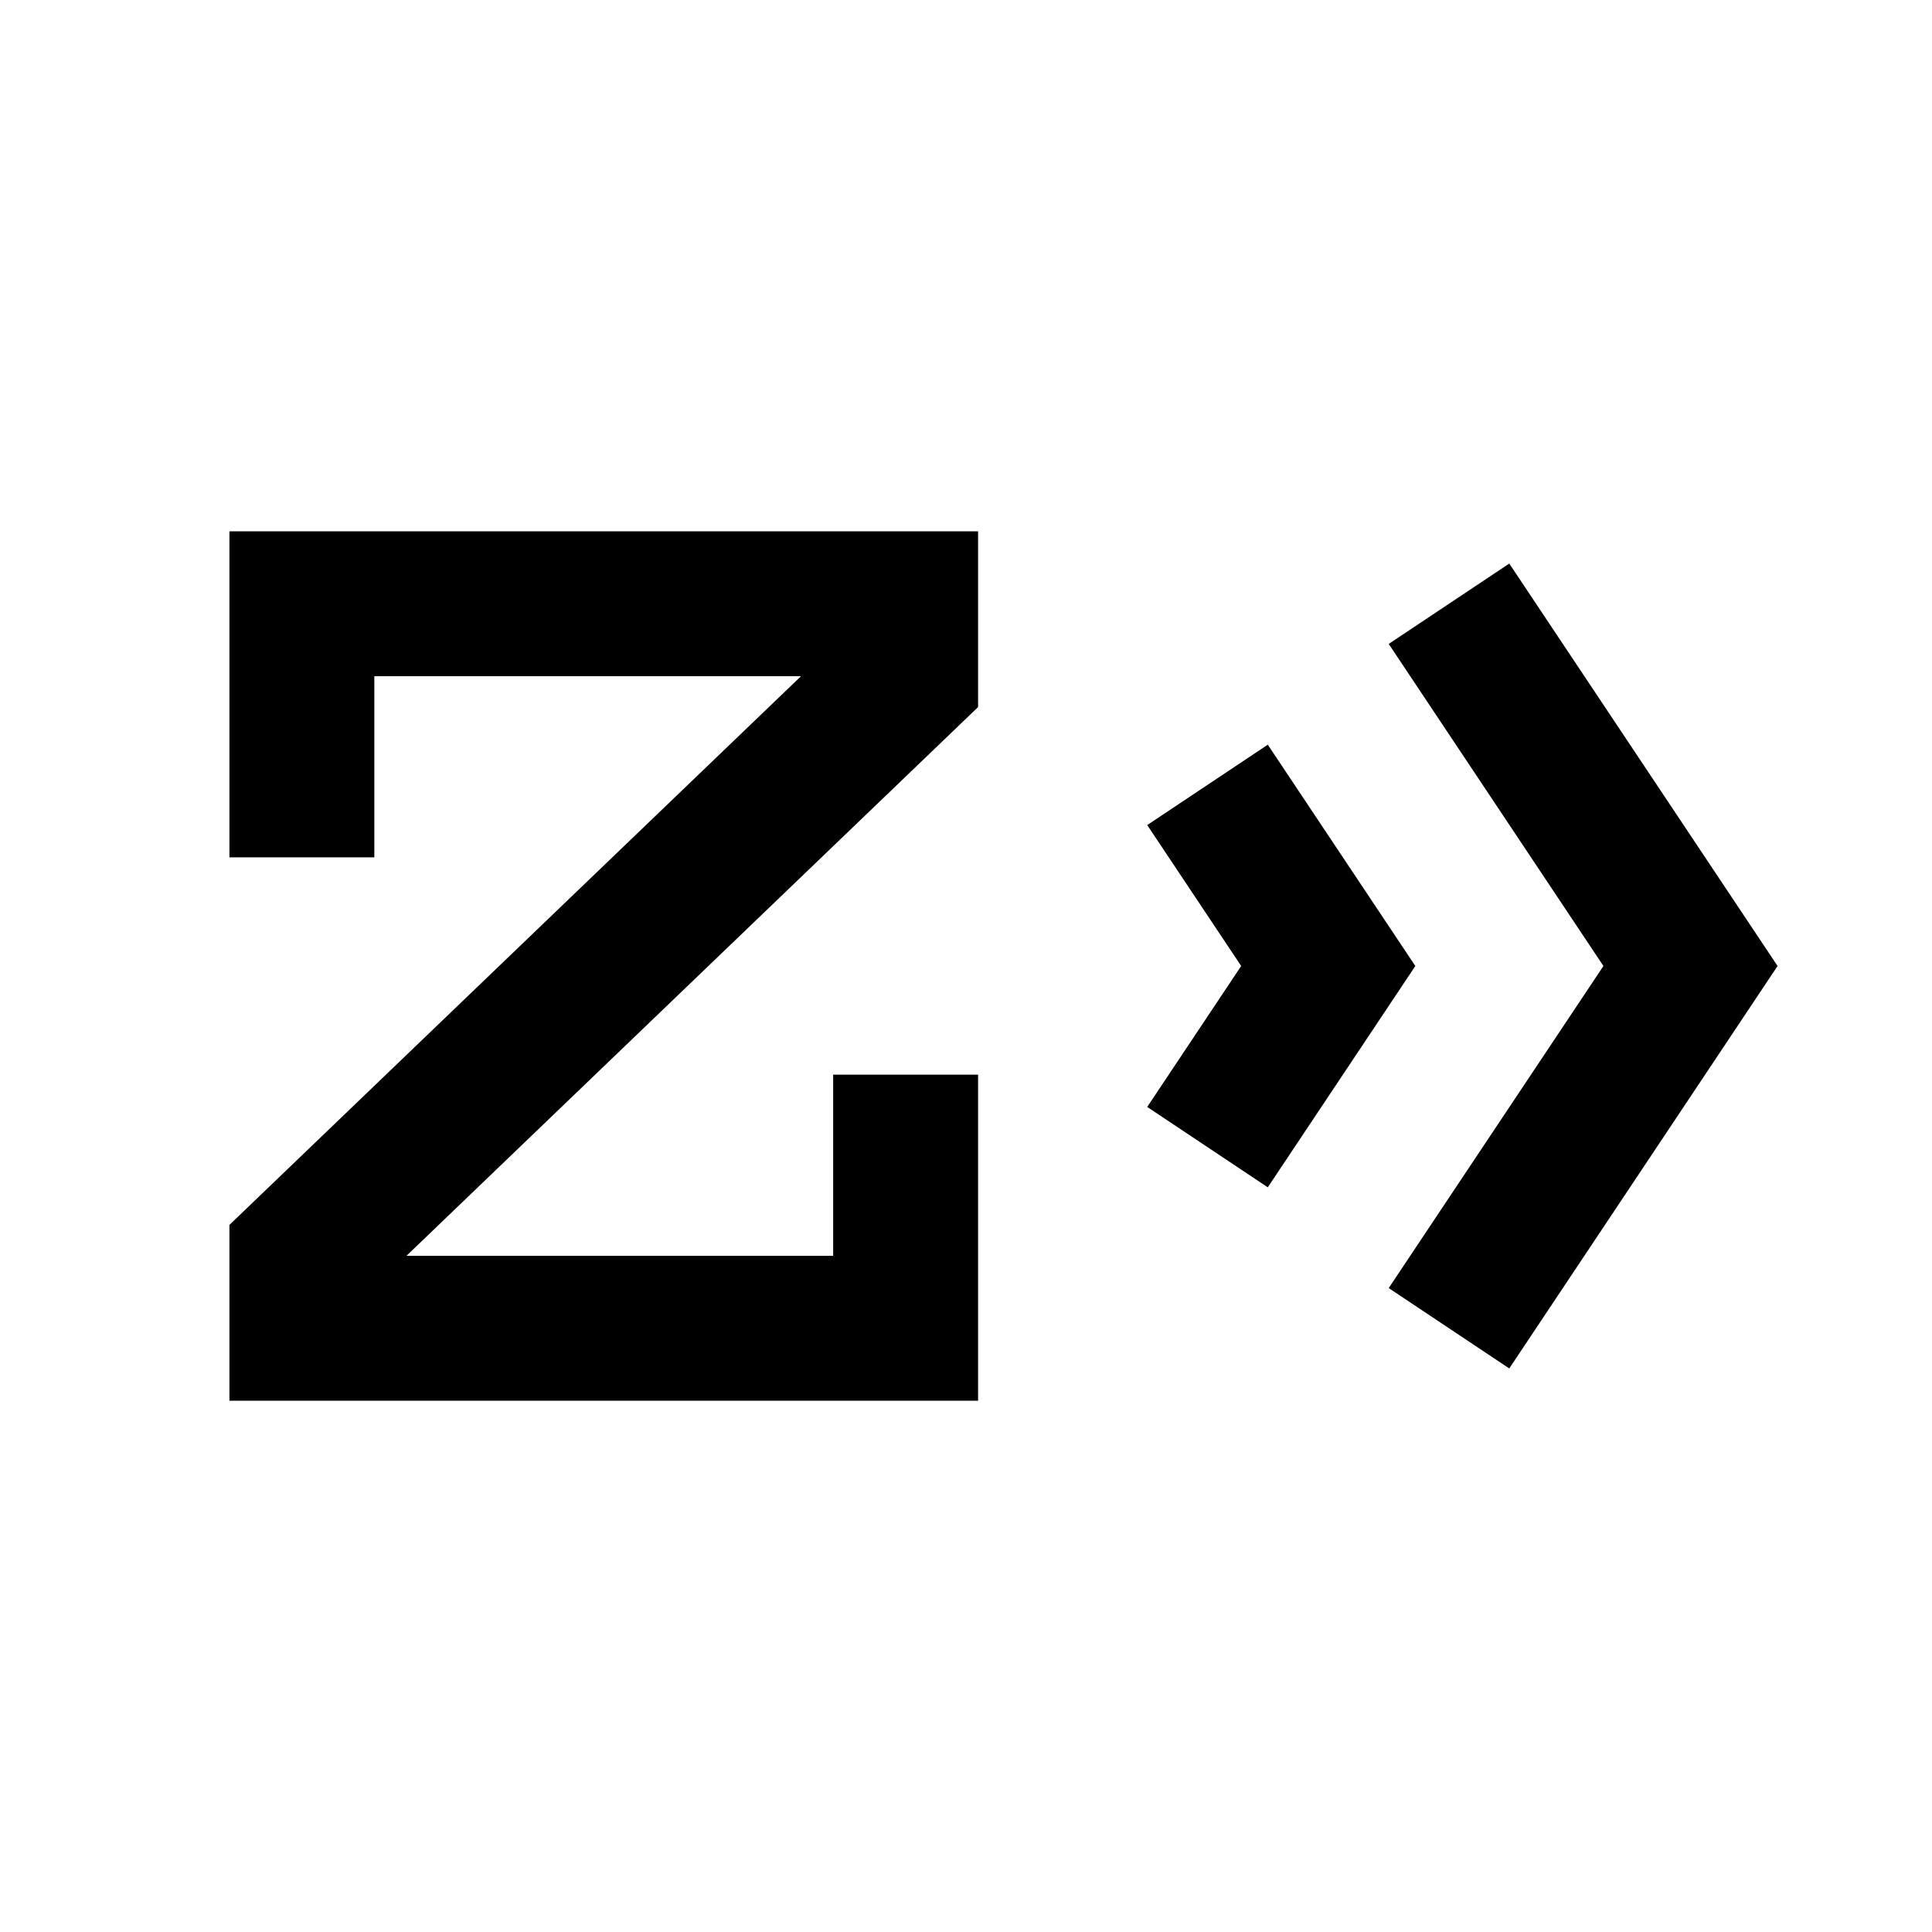
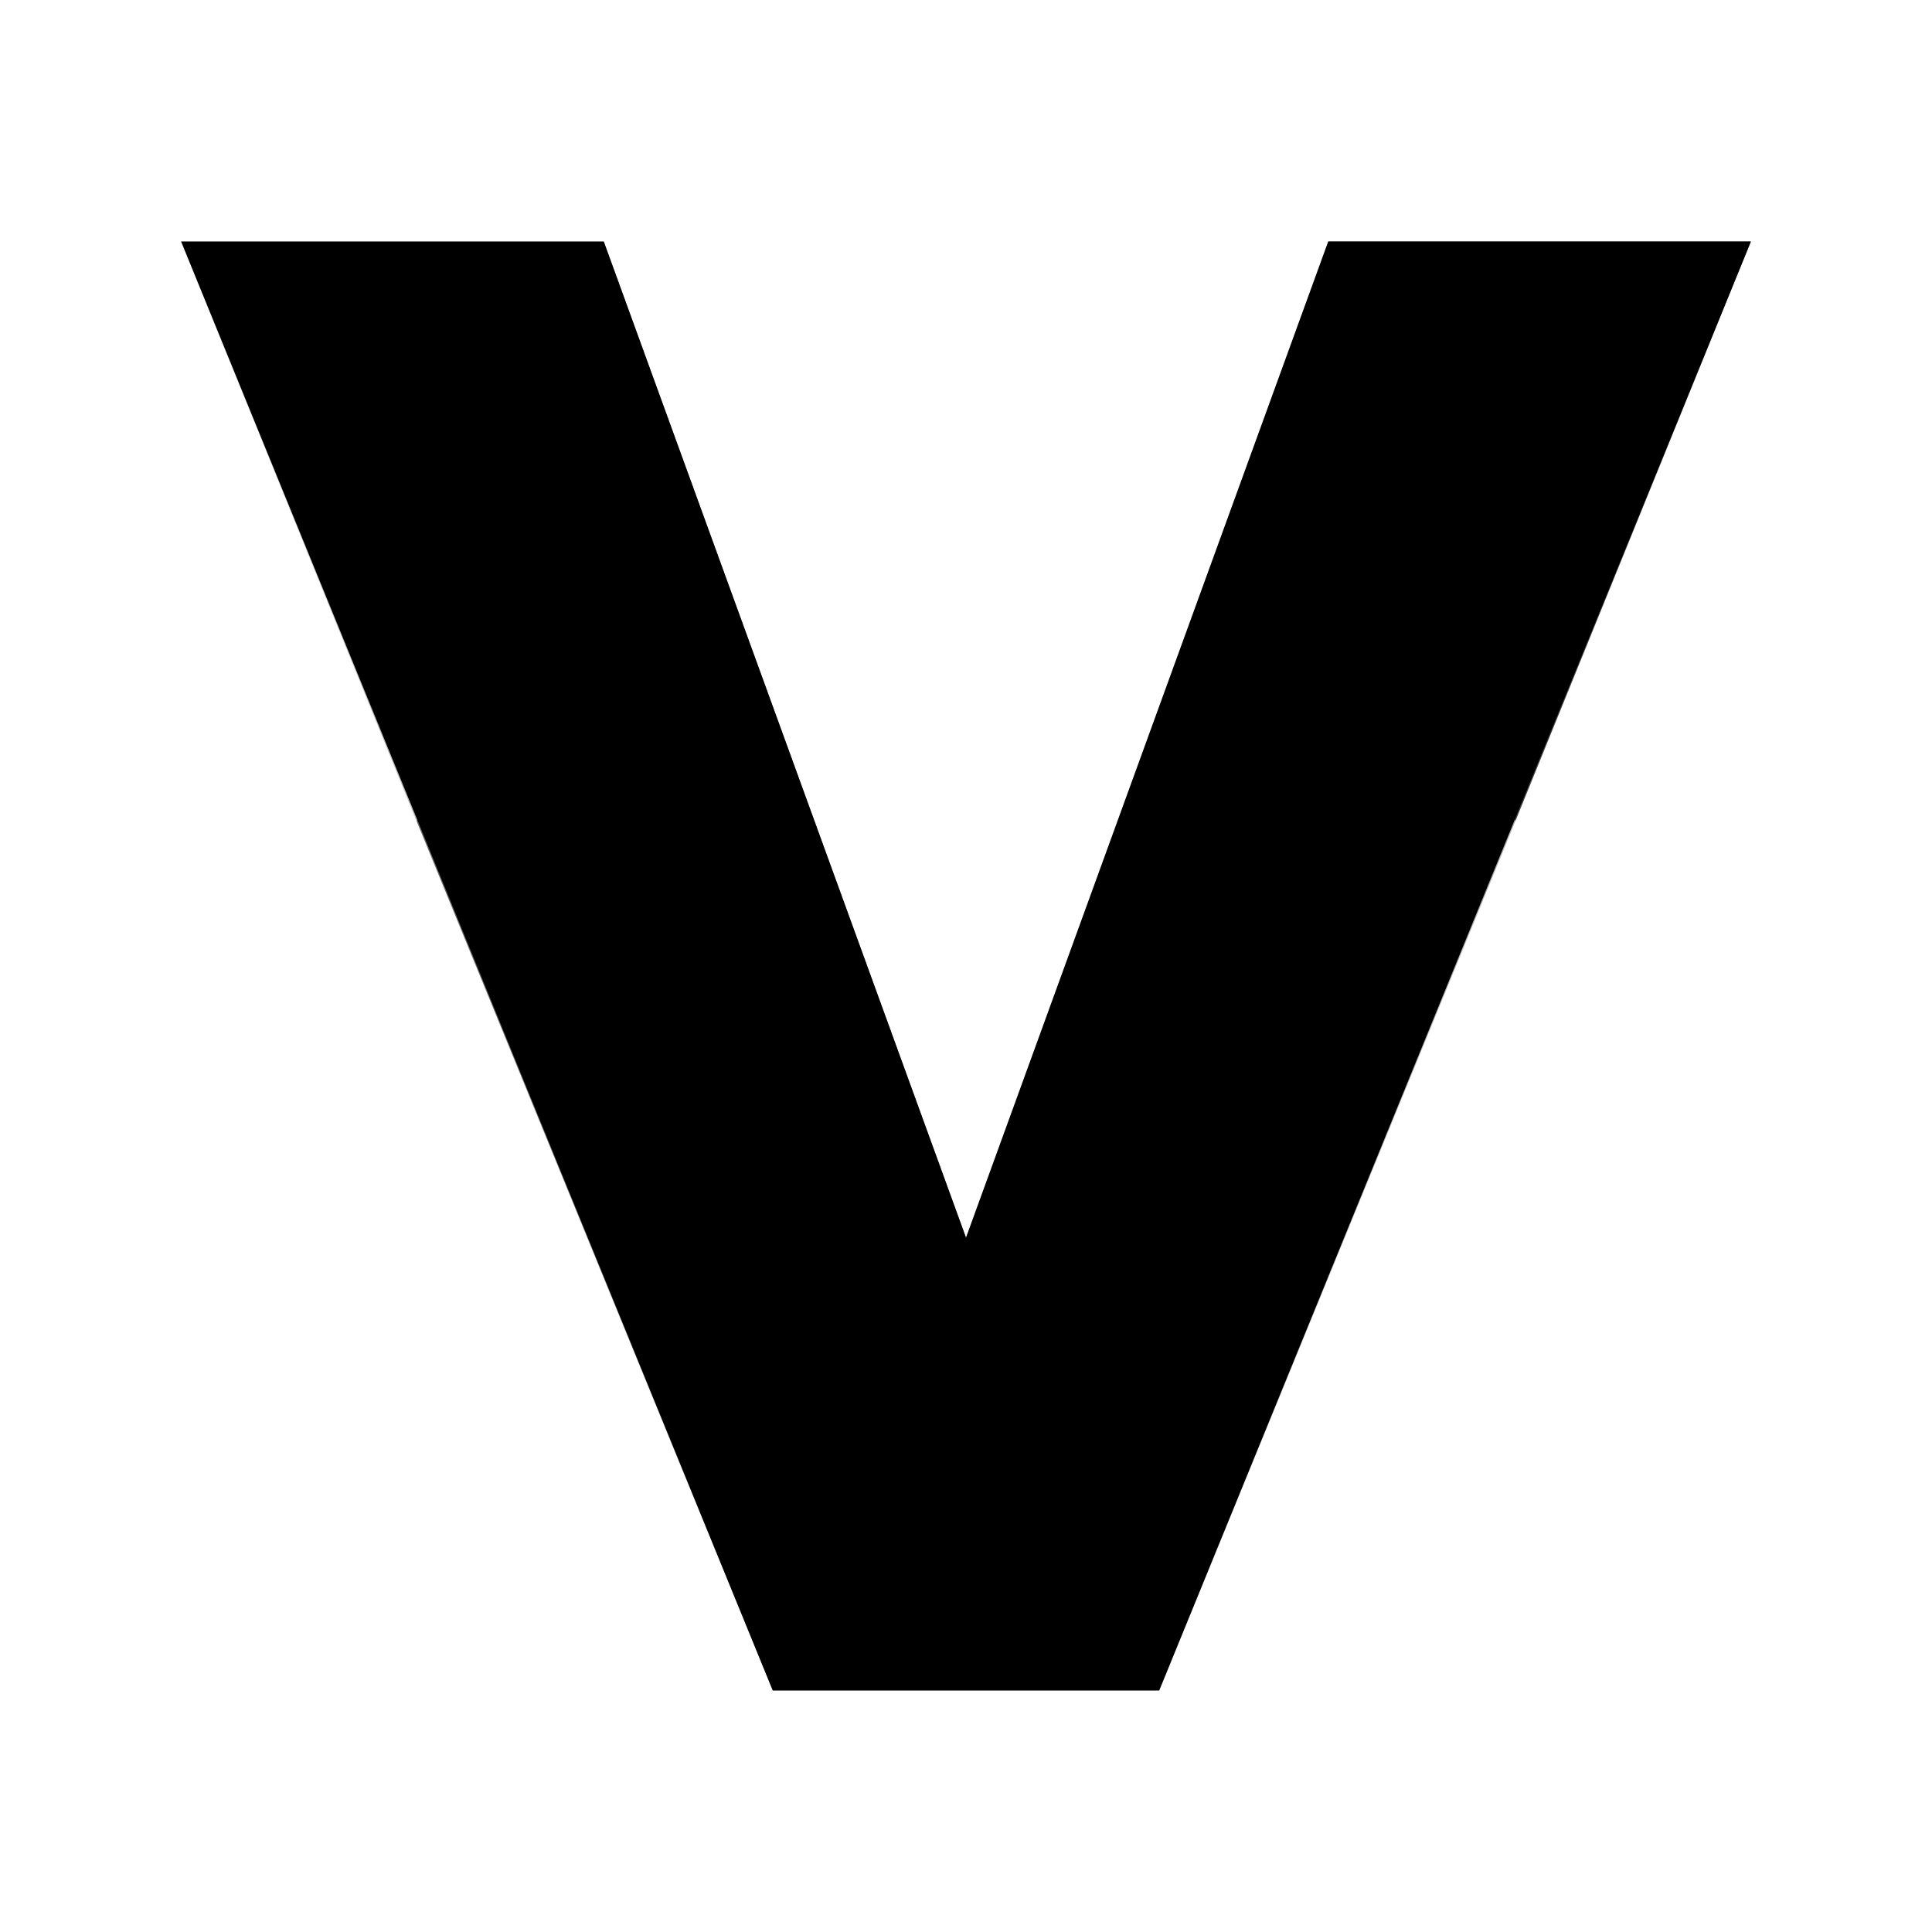
<svg xmlns="http://www.w3.org/2000/svg" width="16" height="16" viewBox="0 0 16 16" fill="none">
-   <path d="M12 5L14 8L12 11" stroke="black" stroke-width="1.2" />
-   <path d="M10 6.5L11 8L10 9.5" stroke="black" stroke-width="1.2" />
-   <path d="M7.5 8.9V11C5.431 11 4.569 11 2.5 11V10.4L7.5 5.6V5H2.5V7.1" stroke="black" stroke-width="1.2" />
+   <path d="M1.5 2H5L8 10.25L11 2H14.5L9.6 14H6.4L1.5 2Z" fill="black" />
+   <path d="M5 2L8 10.25L6.4 14L3.45 6.8L5 2Z" fill="black" fill-opacity="0.58" />
+   <path d="M11 2L8 10.25L9.6 14L12.55 6.8L11 2Z" fill="black" fill-opacity="0.32" />
+   <path d="M1.5 2L3.45 6.8L5 2H1.5Z" fill="black" fill-opacity="0.28" />
+   <path d="M11 2L12.55 6.8L14.5 2H11Z" fill="black" fill-opacity="0.72" />
</svg>
